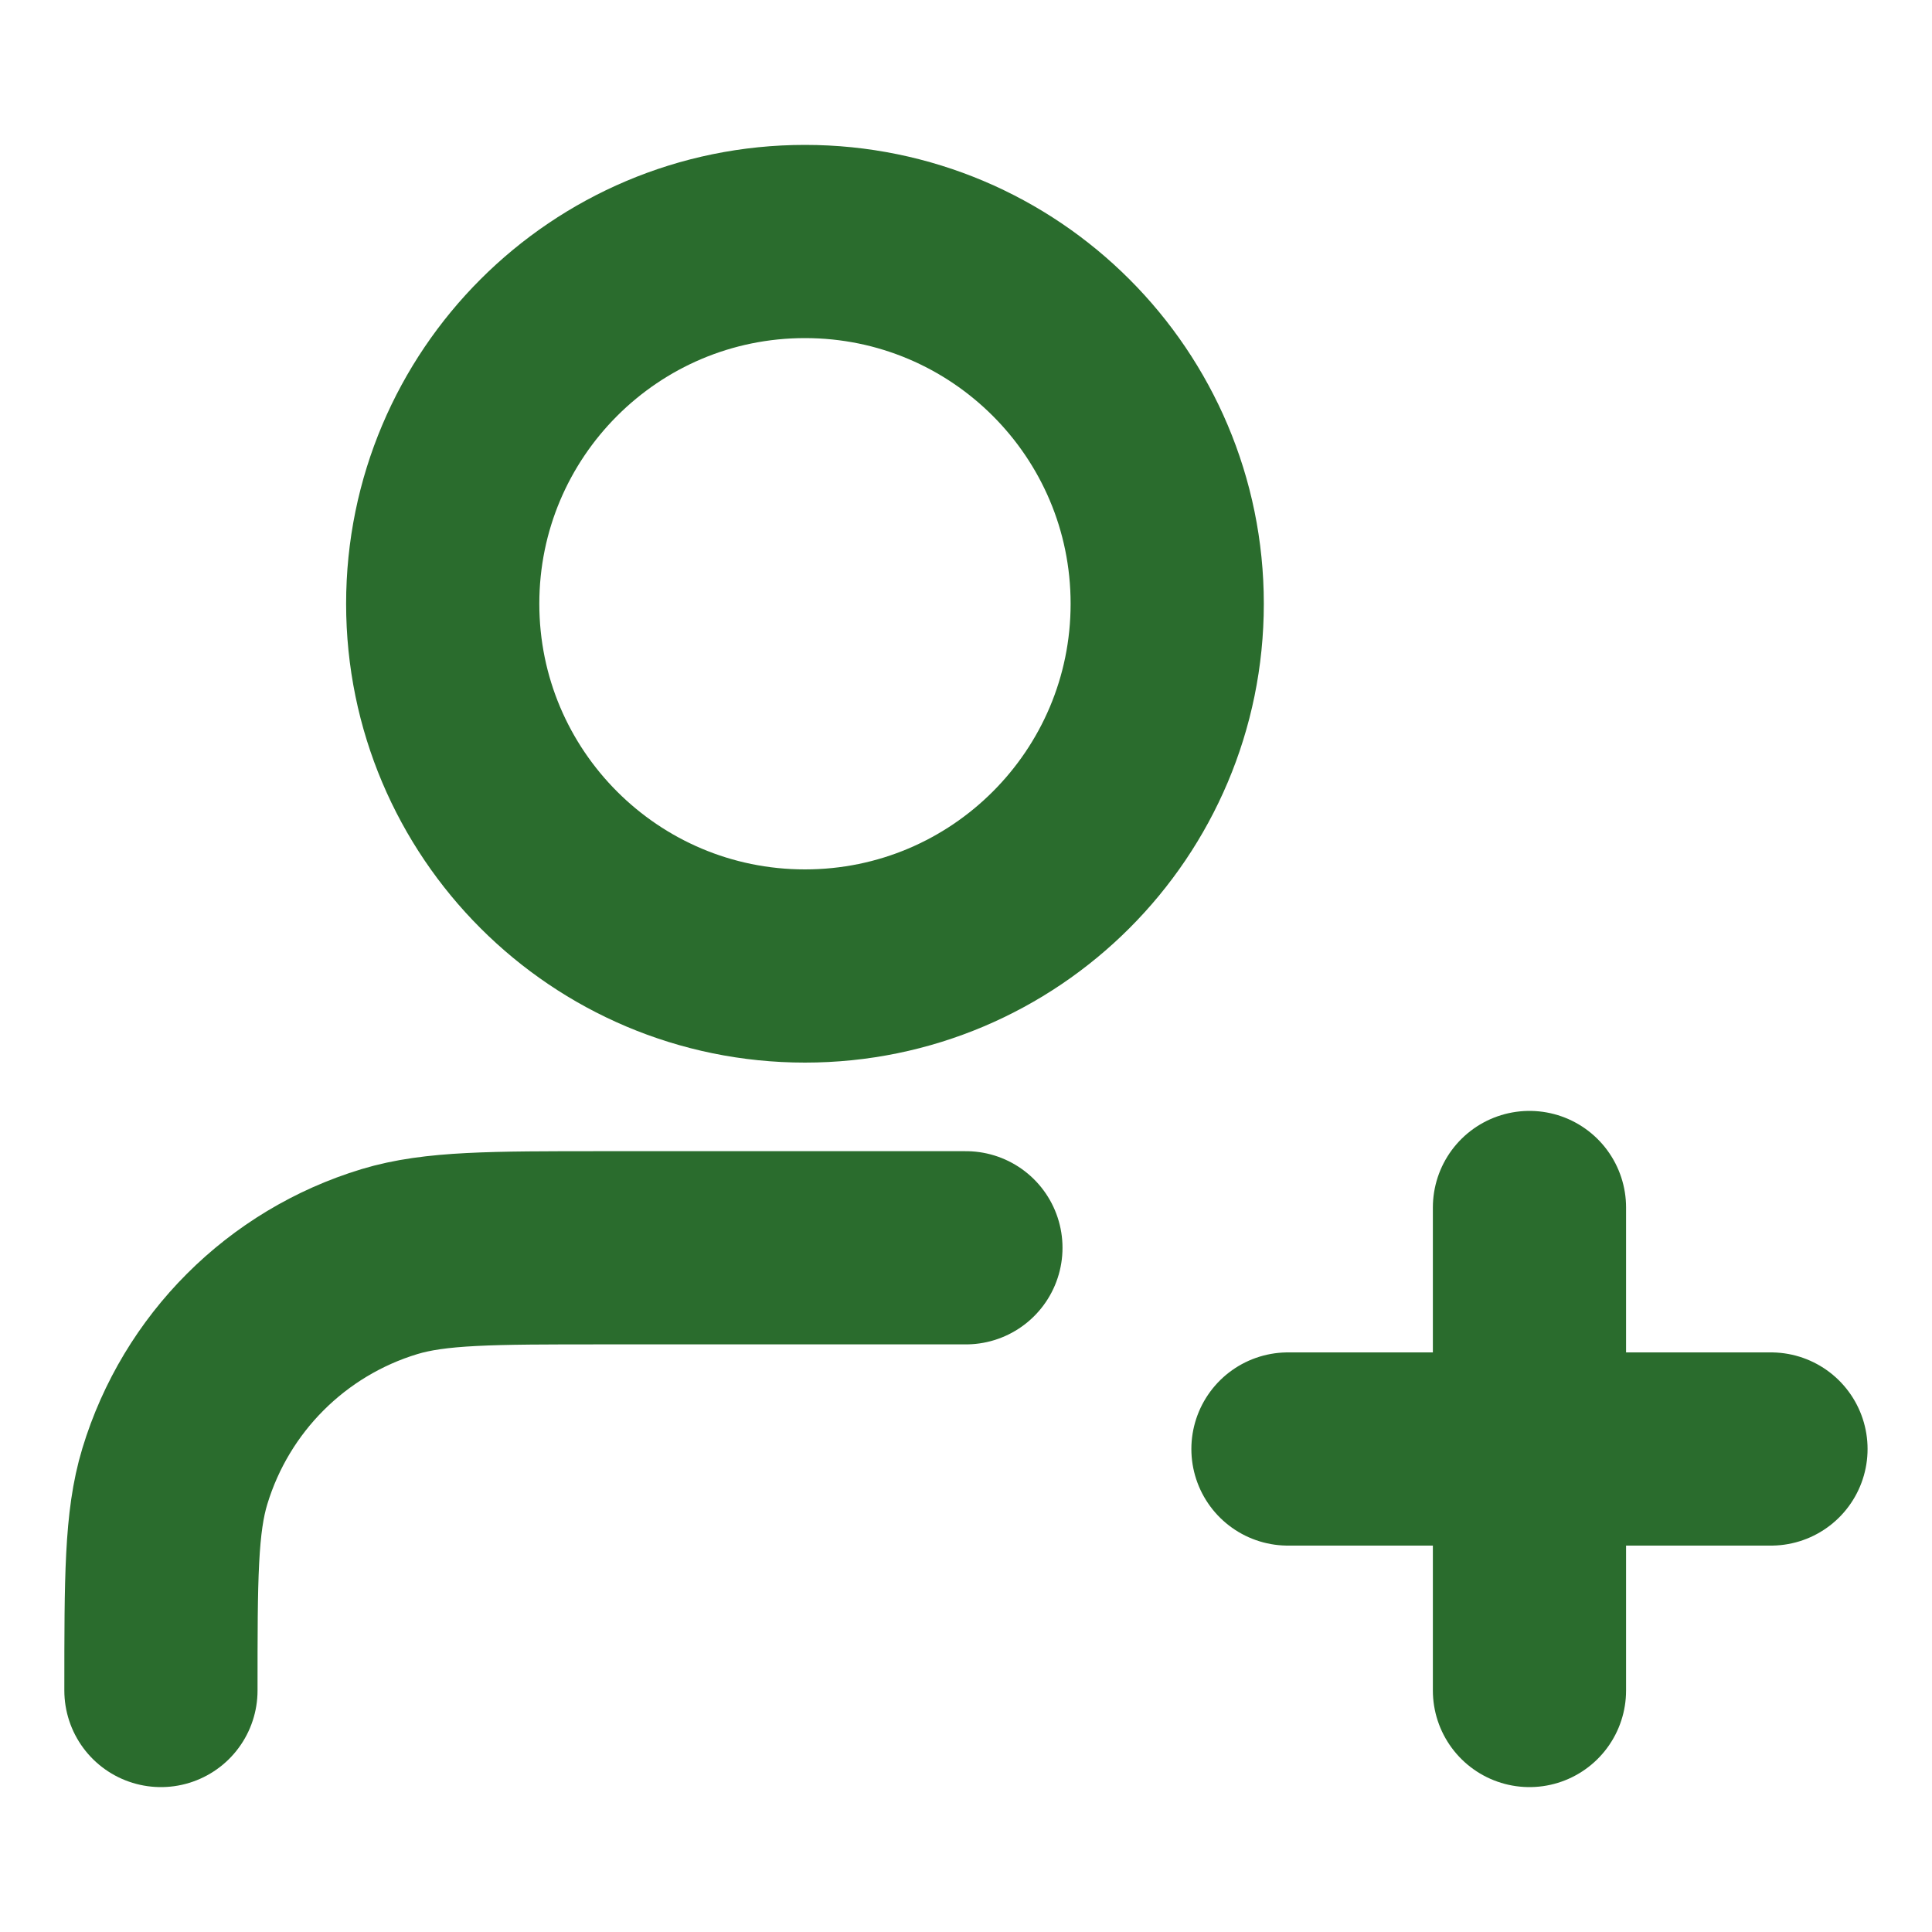
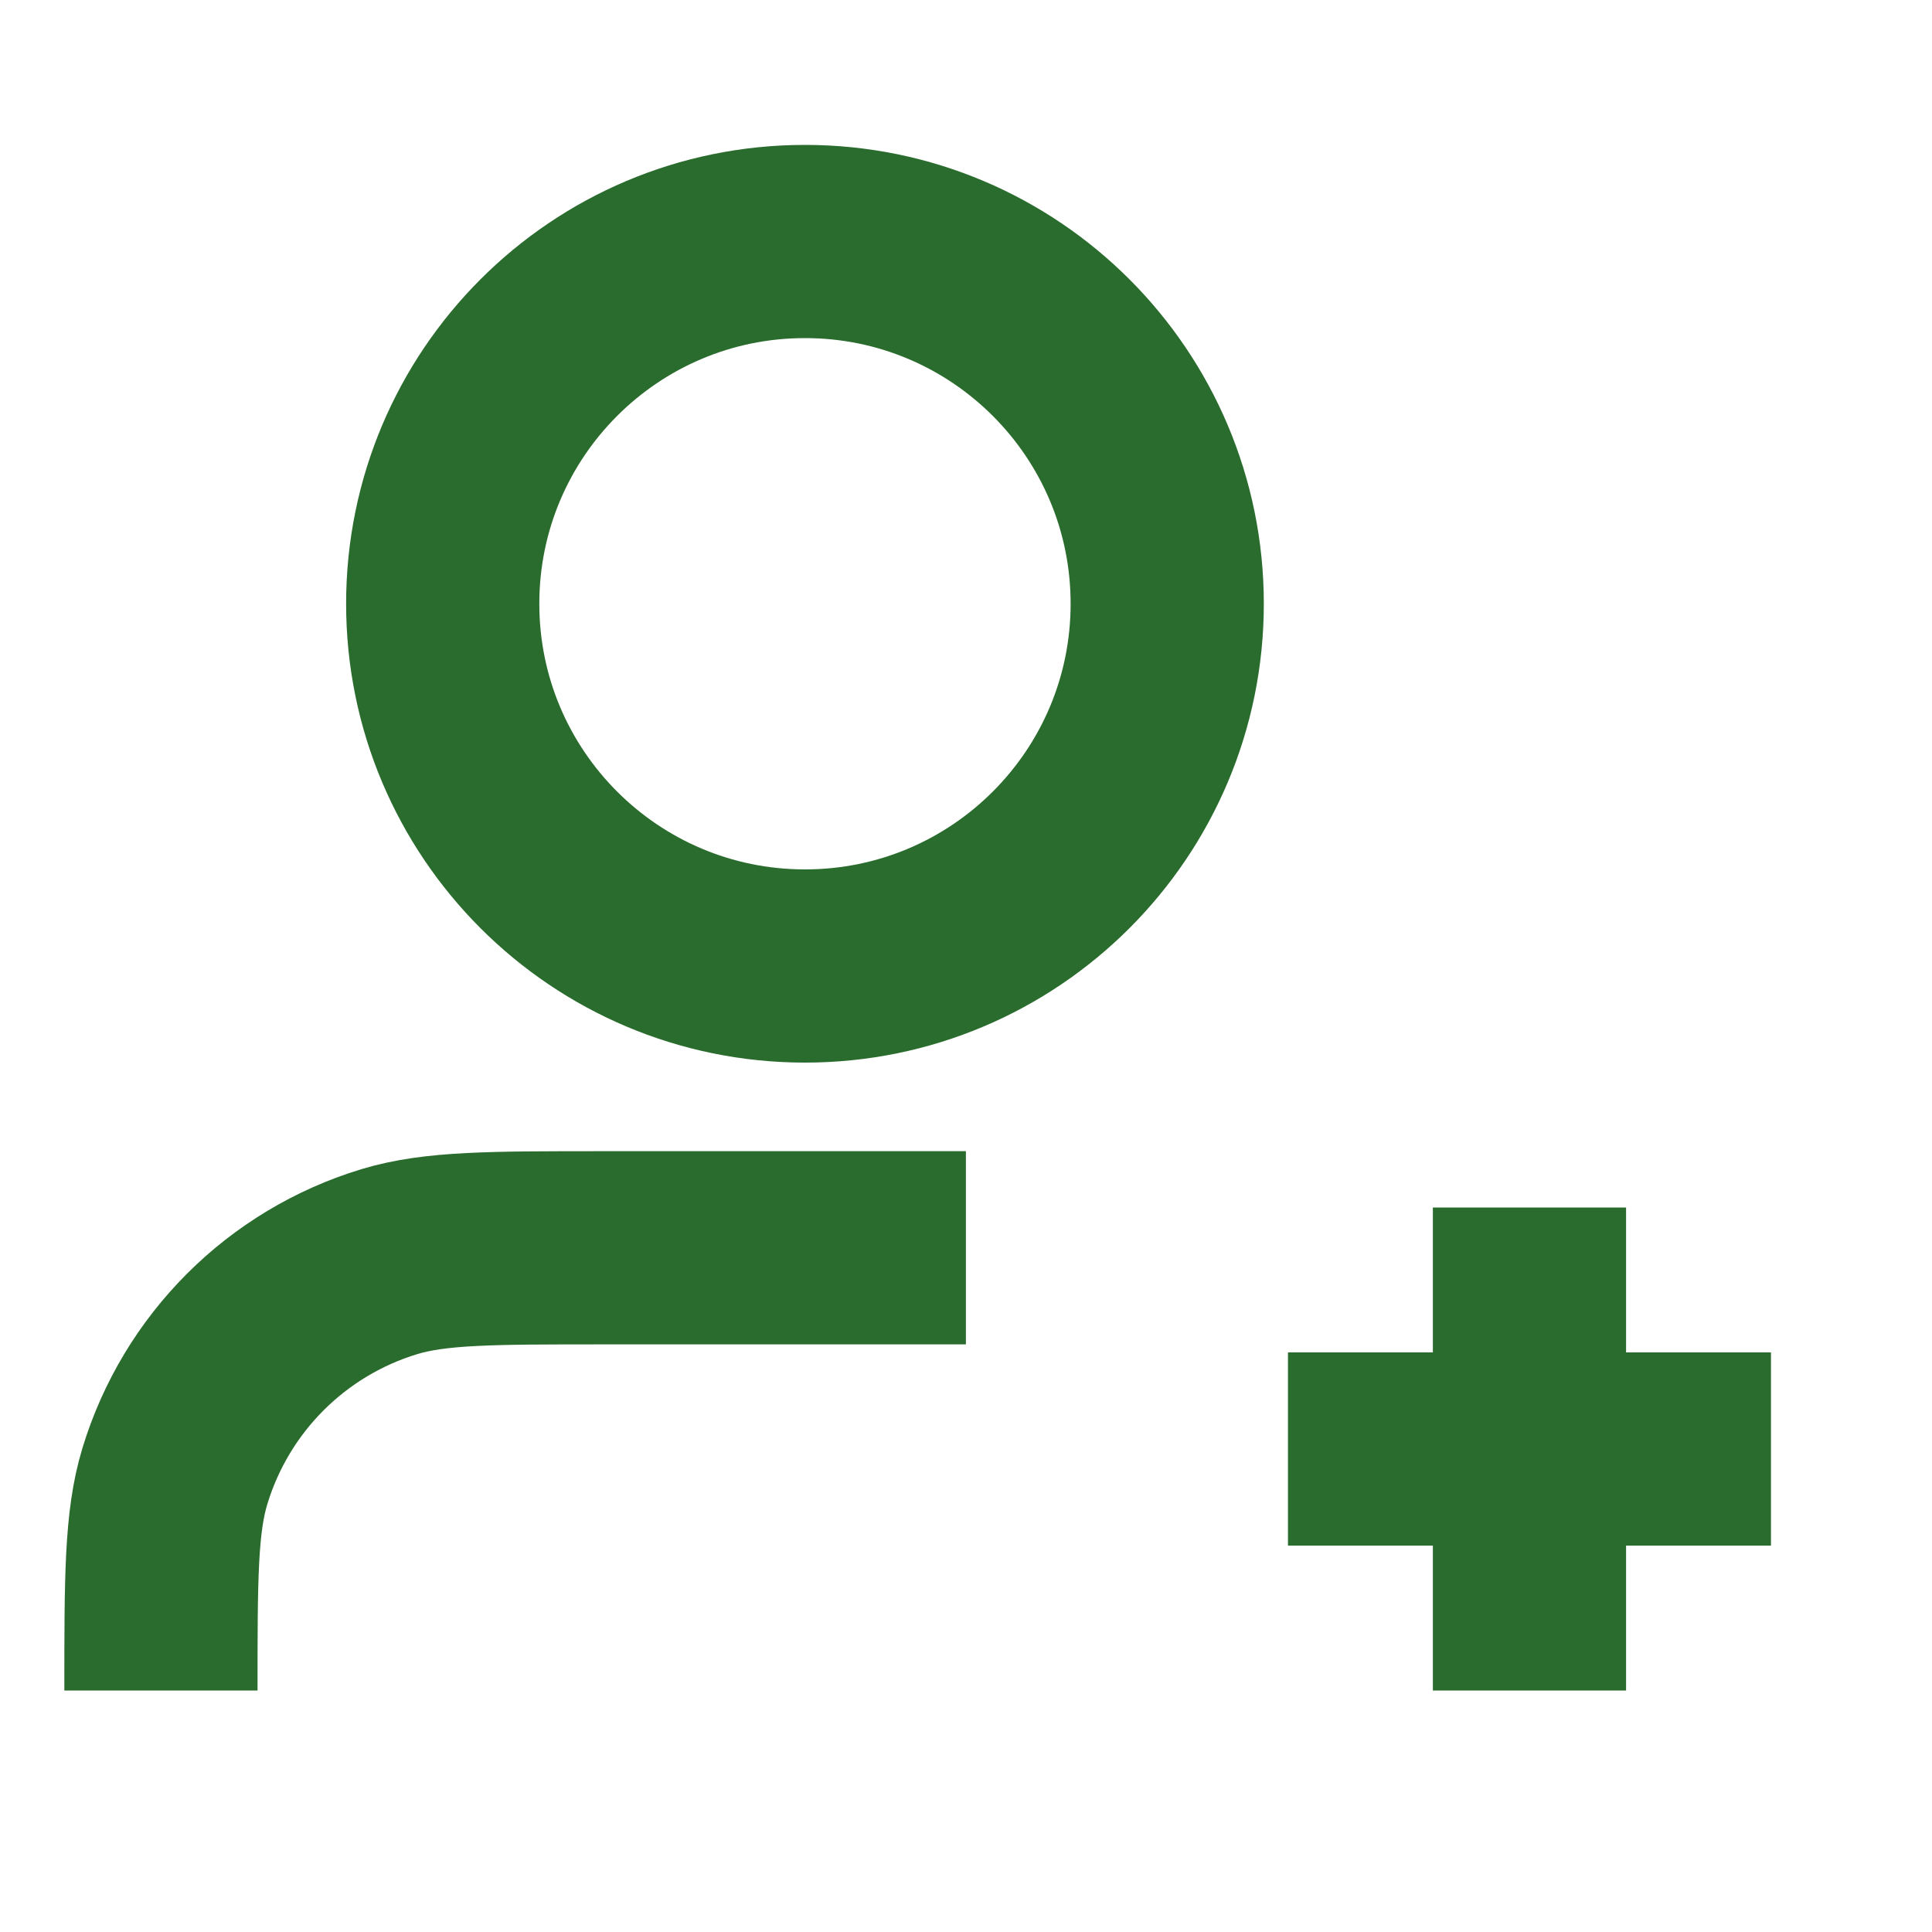
<svg xmlns="http://www.w3.org/2000/svg" width="20" height="20" viewBox="0 0 20 20" fill="none">
-   <path d="M9.999 12.917H6.249C5.086 12.917 4.505 12.917 4.032 13.06C2.966 13.383 2.133 14.217 1.81 15.282C1.666 15.755 1.666 16.337 1.666 17.5M15.833 17.5V12.5M13.333 15H18.333M12.083 6.25C12.083 8.321 10.404 10 8.333 10C6.262 10 4.583 8.321 4.583 6.25C4.583 4.179 6.262 2.5 8.333 2.5C10.404 2.5 12.083 4.179 12.083 6.25Z" stroke="#2A6C2D" stroke-width="2" stroke-linecap="round" strokeLinejoin="round" />
+   <path d="M9.999 12.917H6.249C5.086 12.917 4.505 12.917 4.032 13.06C2.966 13.383 2.133 14.217 1.81 15.282C1.666 15.755 1.666 16.337 1.666 17.5M15.833 17.5V12.5M13.333 15H18.333M12.083 6.25C12.083 8.321 10.404 10 8.333 10C6.262 10 4.583 8.321 4.583 6.25C4.583 4.179 6.262 2.5 8.333 2.5C10.404 2.5 12.083 4.179 12.083 6.25Z" stroke="#2A6C2D" stroke-width="2" strokeLinecap="round" strokeLinejoin="round" />
</svg>
